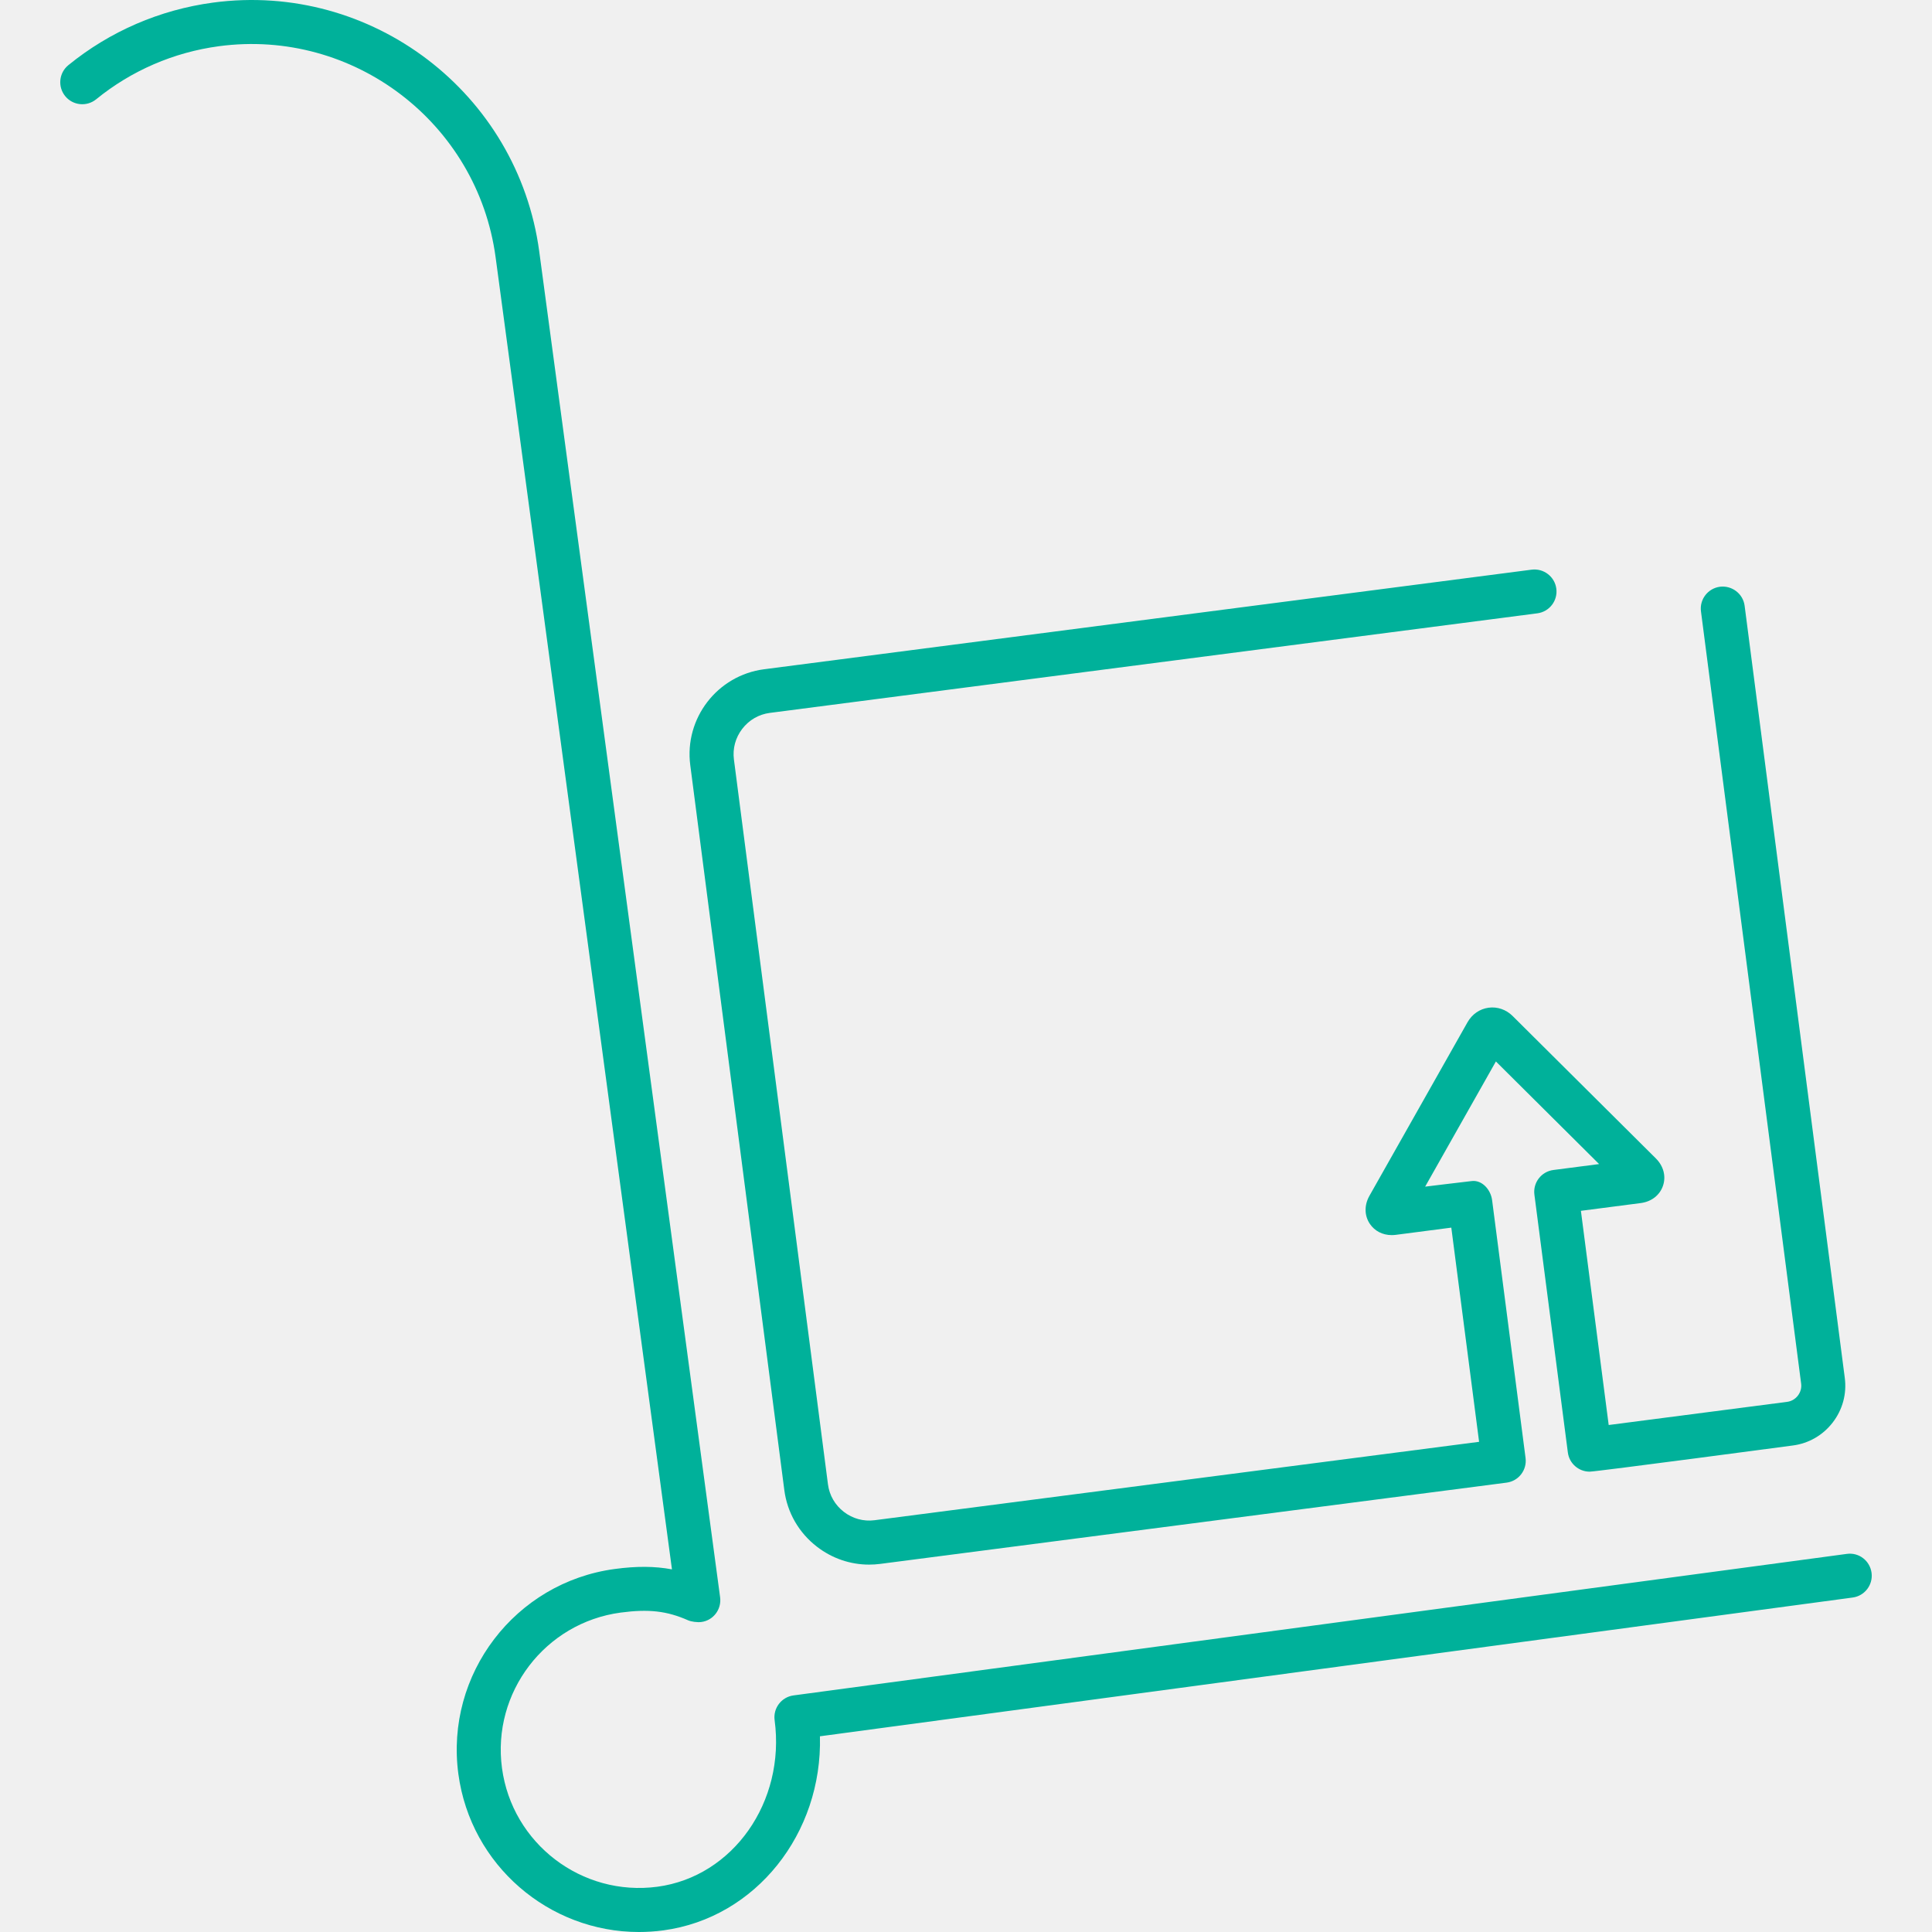
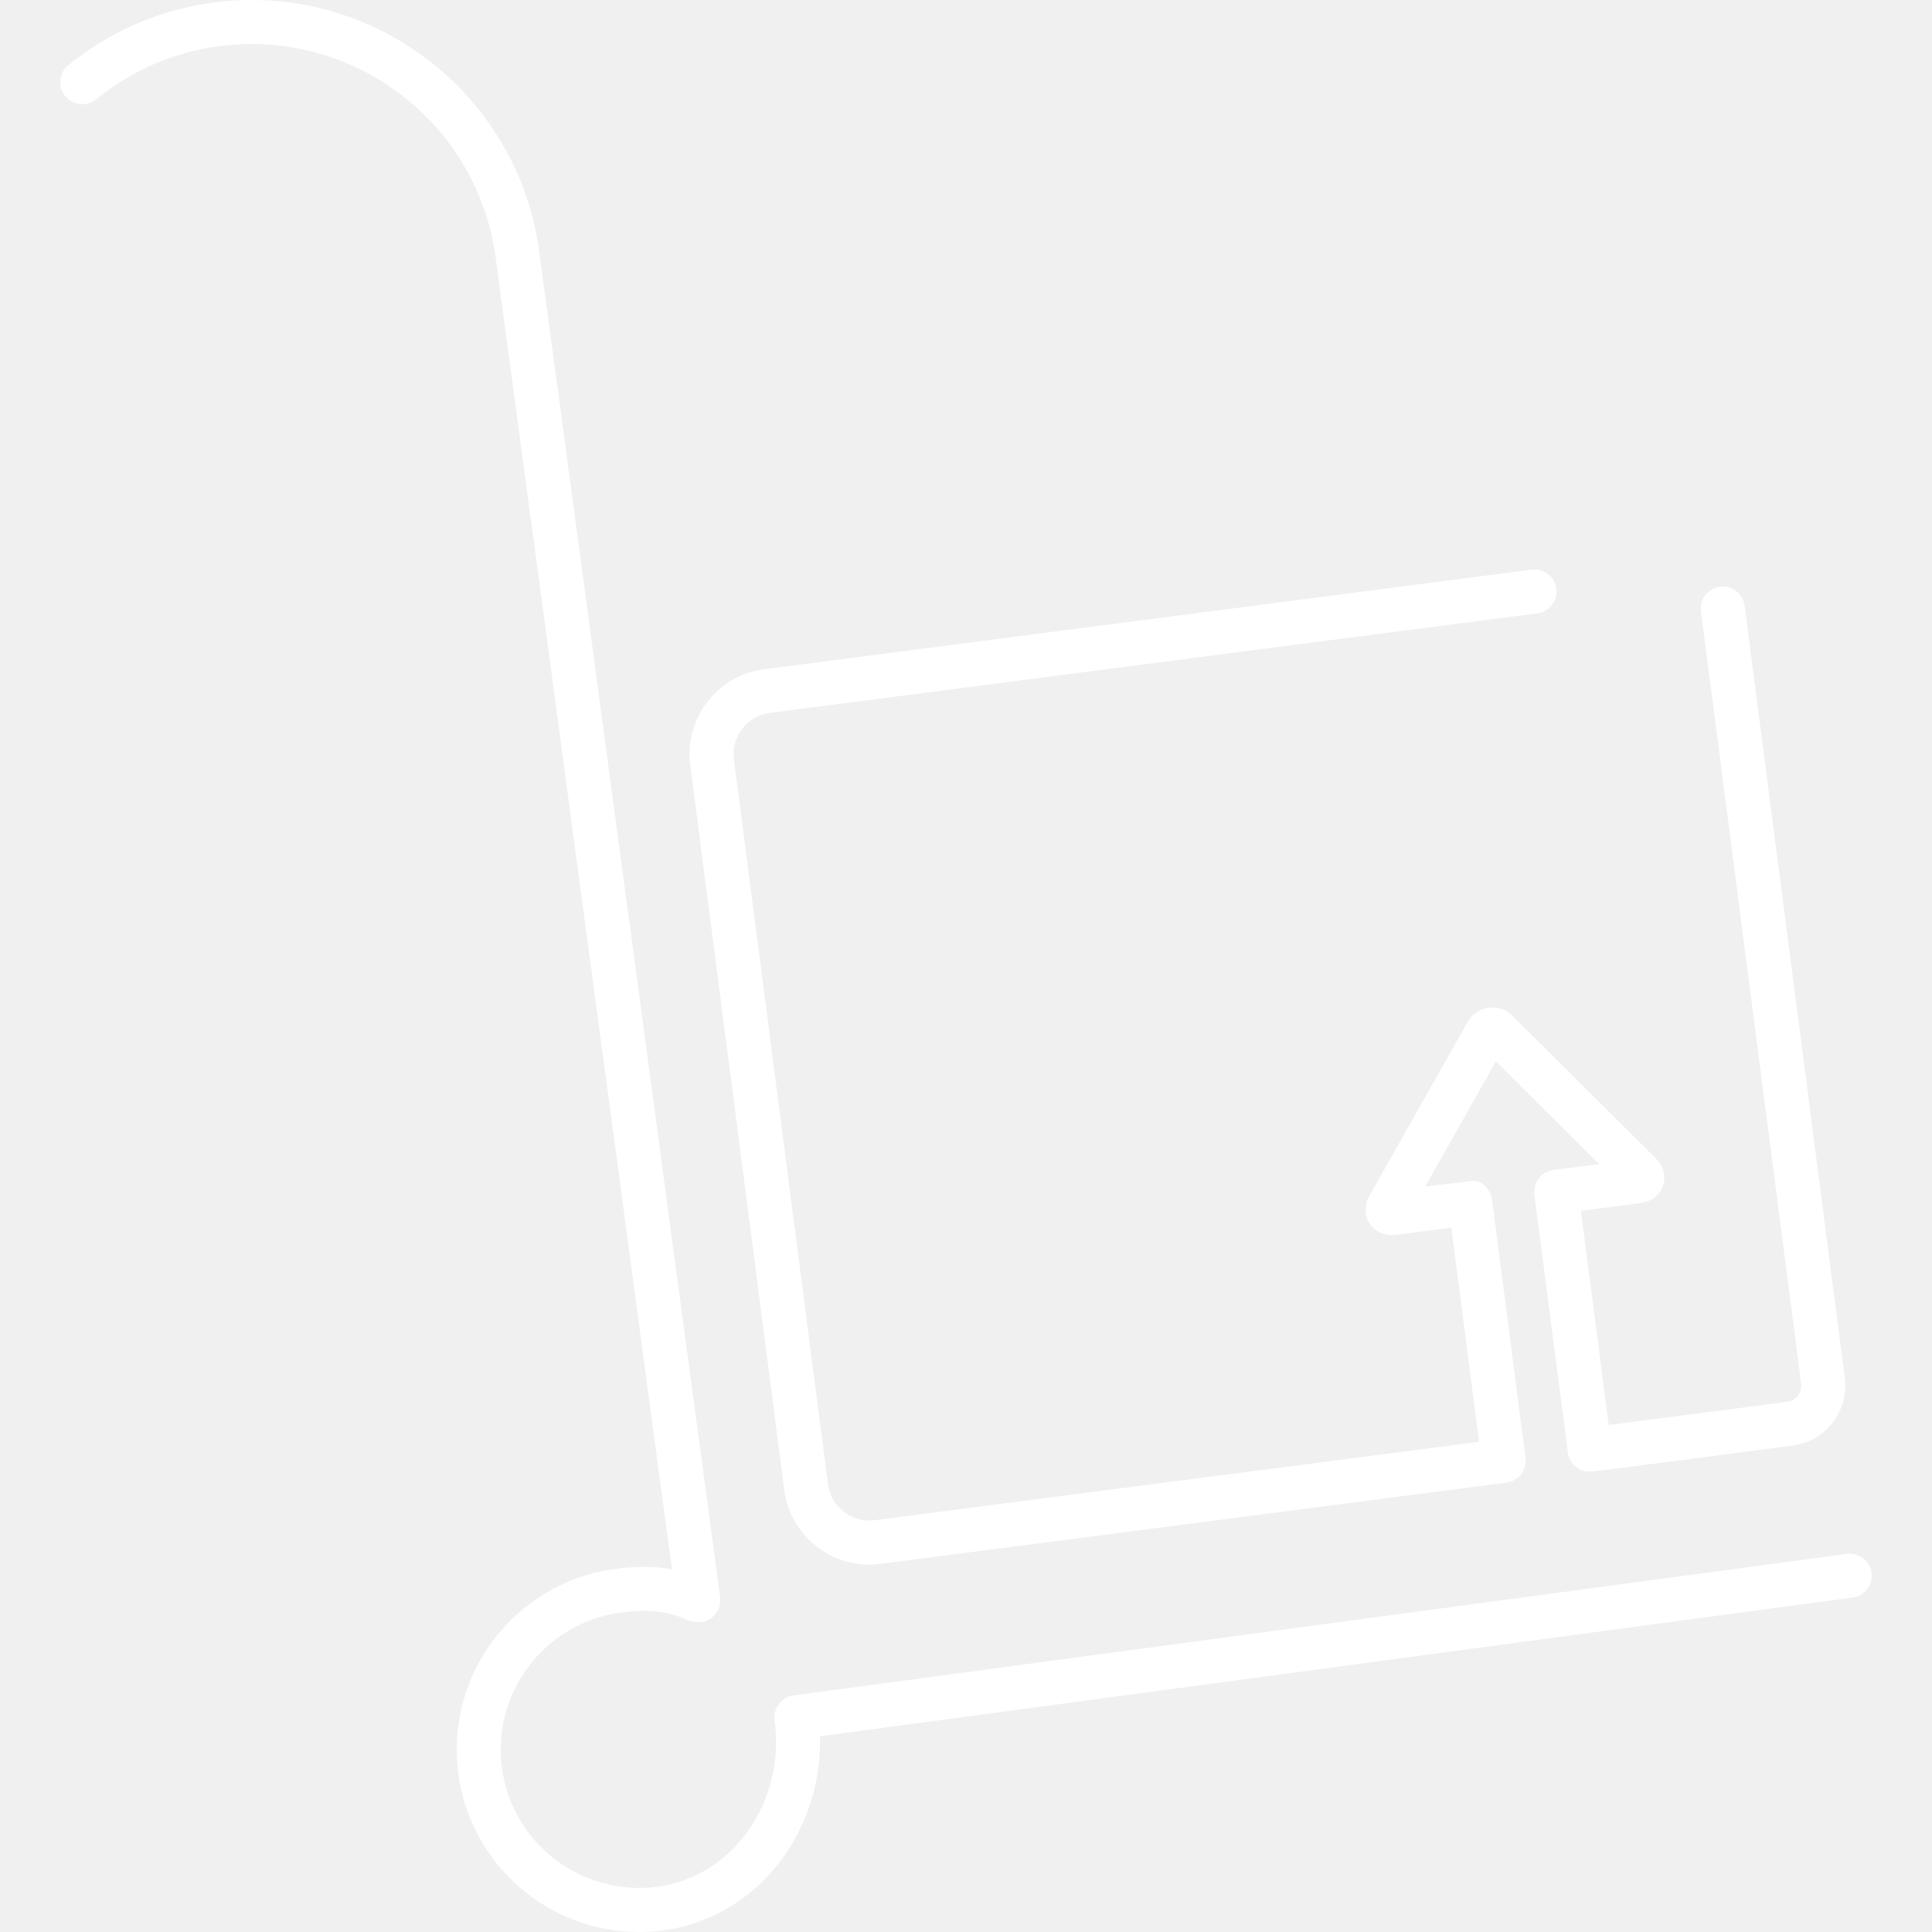
- <svg xmlns="http://www.w3.org/2000/svg" version="1.1" id="Capa_1" x="0px" y="0px" width="383.751px" height="383.751px" viewBox="0 0 383.751 383.751" style="enable-background:new 0 0 383.751 383.751;" xml:space="preserve" fill="#00B19A">
+ <svg xmlns="http://www.w3.org/2000/svg" version="1.1" id="Capa_1" x="0px" y="0px" width="383.751px" height="383.751px" viewBox="0 0 383.751 383.751" style="enable-background:new 0 0 383.751 383.751;" xml:space="preserve" fill="#fff">
  <g>
    <g>
      <path d="M155.787,295.964c0.582,4.49,2.889,8.491,6.494,11.268c3.013,2.32,6.62,3.545,10.345,3.545    c0.732,0,1.469-0.046,2.207-0.142c0,0,124.32-16.127,124.414-16.14c2.396-0.312,4.085-2.504,3.773-4.897l-6.646-51.216v-0.002    c-0.272-2.095-1.993-4.017-4.016-3.792c-1.917,0.211-9.283,1.113-9.283,1.113l14.053-24.866l20.499,20.383l-9.077,1.177    c-2.394,0.312-4.085,2.504-3.773,4.897l6.643,51.211c0.287,2.205,2.165,3.811,4.331,3.811c1.298,0,40.34-5.195,40.34-5.195    c3.165-0.409,5.985-2.034,7.942-4.574c1.956-2.541,2.807-5.683,2.396-8.845l-19.897-153.383c-0.312-2.396-2.52-4.063-4.897-3.773    c-2.394,0.312-4.085,2.504-3.773,4.898l19.896,153.385c0.112,0.849-0.12,1.694-0.651,2.384c-0.53,0.688-1.287,1.128-2.137,1.238    l-35.438,4.6l-5.519-42.544l11.887-1.542c2.133-0.278,3.785-1.565,4.42-3.445c0.637-1.878,0.105-3.904-1.42-5.424l-28.447-28.286    c-1.292-1.284-3.033-1.886-4.782-1.647c-1.747,0.237-3.267,1.283-4.176,2.88l-19.48,34.47c-1.053,1.856-1.023,3.944,0.077,5.583    c0.962,1.431,2.548,2.234,4.351,2.234c0.26,0,0.527-0.018,0.797-0.051l11.032-1.434l5.519,42.543L173.708,301.96    c-2.167,0.283-4.338-0.306-6.092-1.658c-1.755-1.35-2.876-3.292-3.158-5.466l-18.68-143.983c-0.281-2.173,0.308-4.336,1.66-6.092    c1.35-1.754,3.292-2.876,5.464-3.158l152.456-19.78c2.395-0.311,4.085-2.504,3.773-4.898c-0.312-2.396-2.52-4.076-4.897-3.773    l-152.456,19.78c-9.295,1.205-15.877,9.748-14.672,19.045L155.787,295.964z" />
      <path d="M371.744,312.4c-0.324-2.394-2.504-4.09-4.916-3.751l-209.215,28.11c-2.392,0.322-4.071,2.521-3.751,4.914    c2.179,16.225-8.26,31.068-23.271,33.086c-15.008,2.008-28.864-8.556-30.883-23.569c-2.016-15.013,8.556-28.867,23.567-30.883    c5.566-0.743,9.199-0.33,13.41,1.535c0.613,0.272,1.813,0.434,2.6,0.336c2.396-0.296,4.072-2.521,3.75-4.915L107.11,49.96    C102.879,18.463,73.816-3.708,42.317,0.516c-10.574,1.42-20.511,5.72-28.741,12.429c-1.871,1.527-2.149,4.279-0.624,6.152    c1.524,1.869,4.279,2.149,6.151,0.624c6.977-5.69,15.408-9.335,24.378-10.541c26.727-3.584,51.373,15.229,54.965,41.945    l35.025,260.596c-3.439-0.642-7.05-0.656-11.359-0.075c-19.789,2.657-33.726,20.921-31.068,40.712    c2.441,18.162,18.021,31.396,35.865,31.394c1.6,0,3.221-0.106,4.849-0.325c18.407-2.475,31.616-19.308,31.104-38.549    l205.133-27.562C370.387,316.994,372.065,314.793,371.744,312.4z" />
    </g>
  </g>
  <g>
</g>
  <g>
</g>
  <g>
</g>
  <g>
</g>
  <g>
</g>
  <g>
</g>
  <g>
</g>
  <g>
</g>
  <g>
</g>
  <g>
</g>
  <g>
</g>
  <g>
</g>
  <g>
</g>
  <g>
</g>
  <g>
</g>
</svg>
